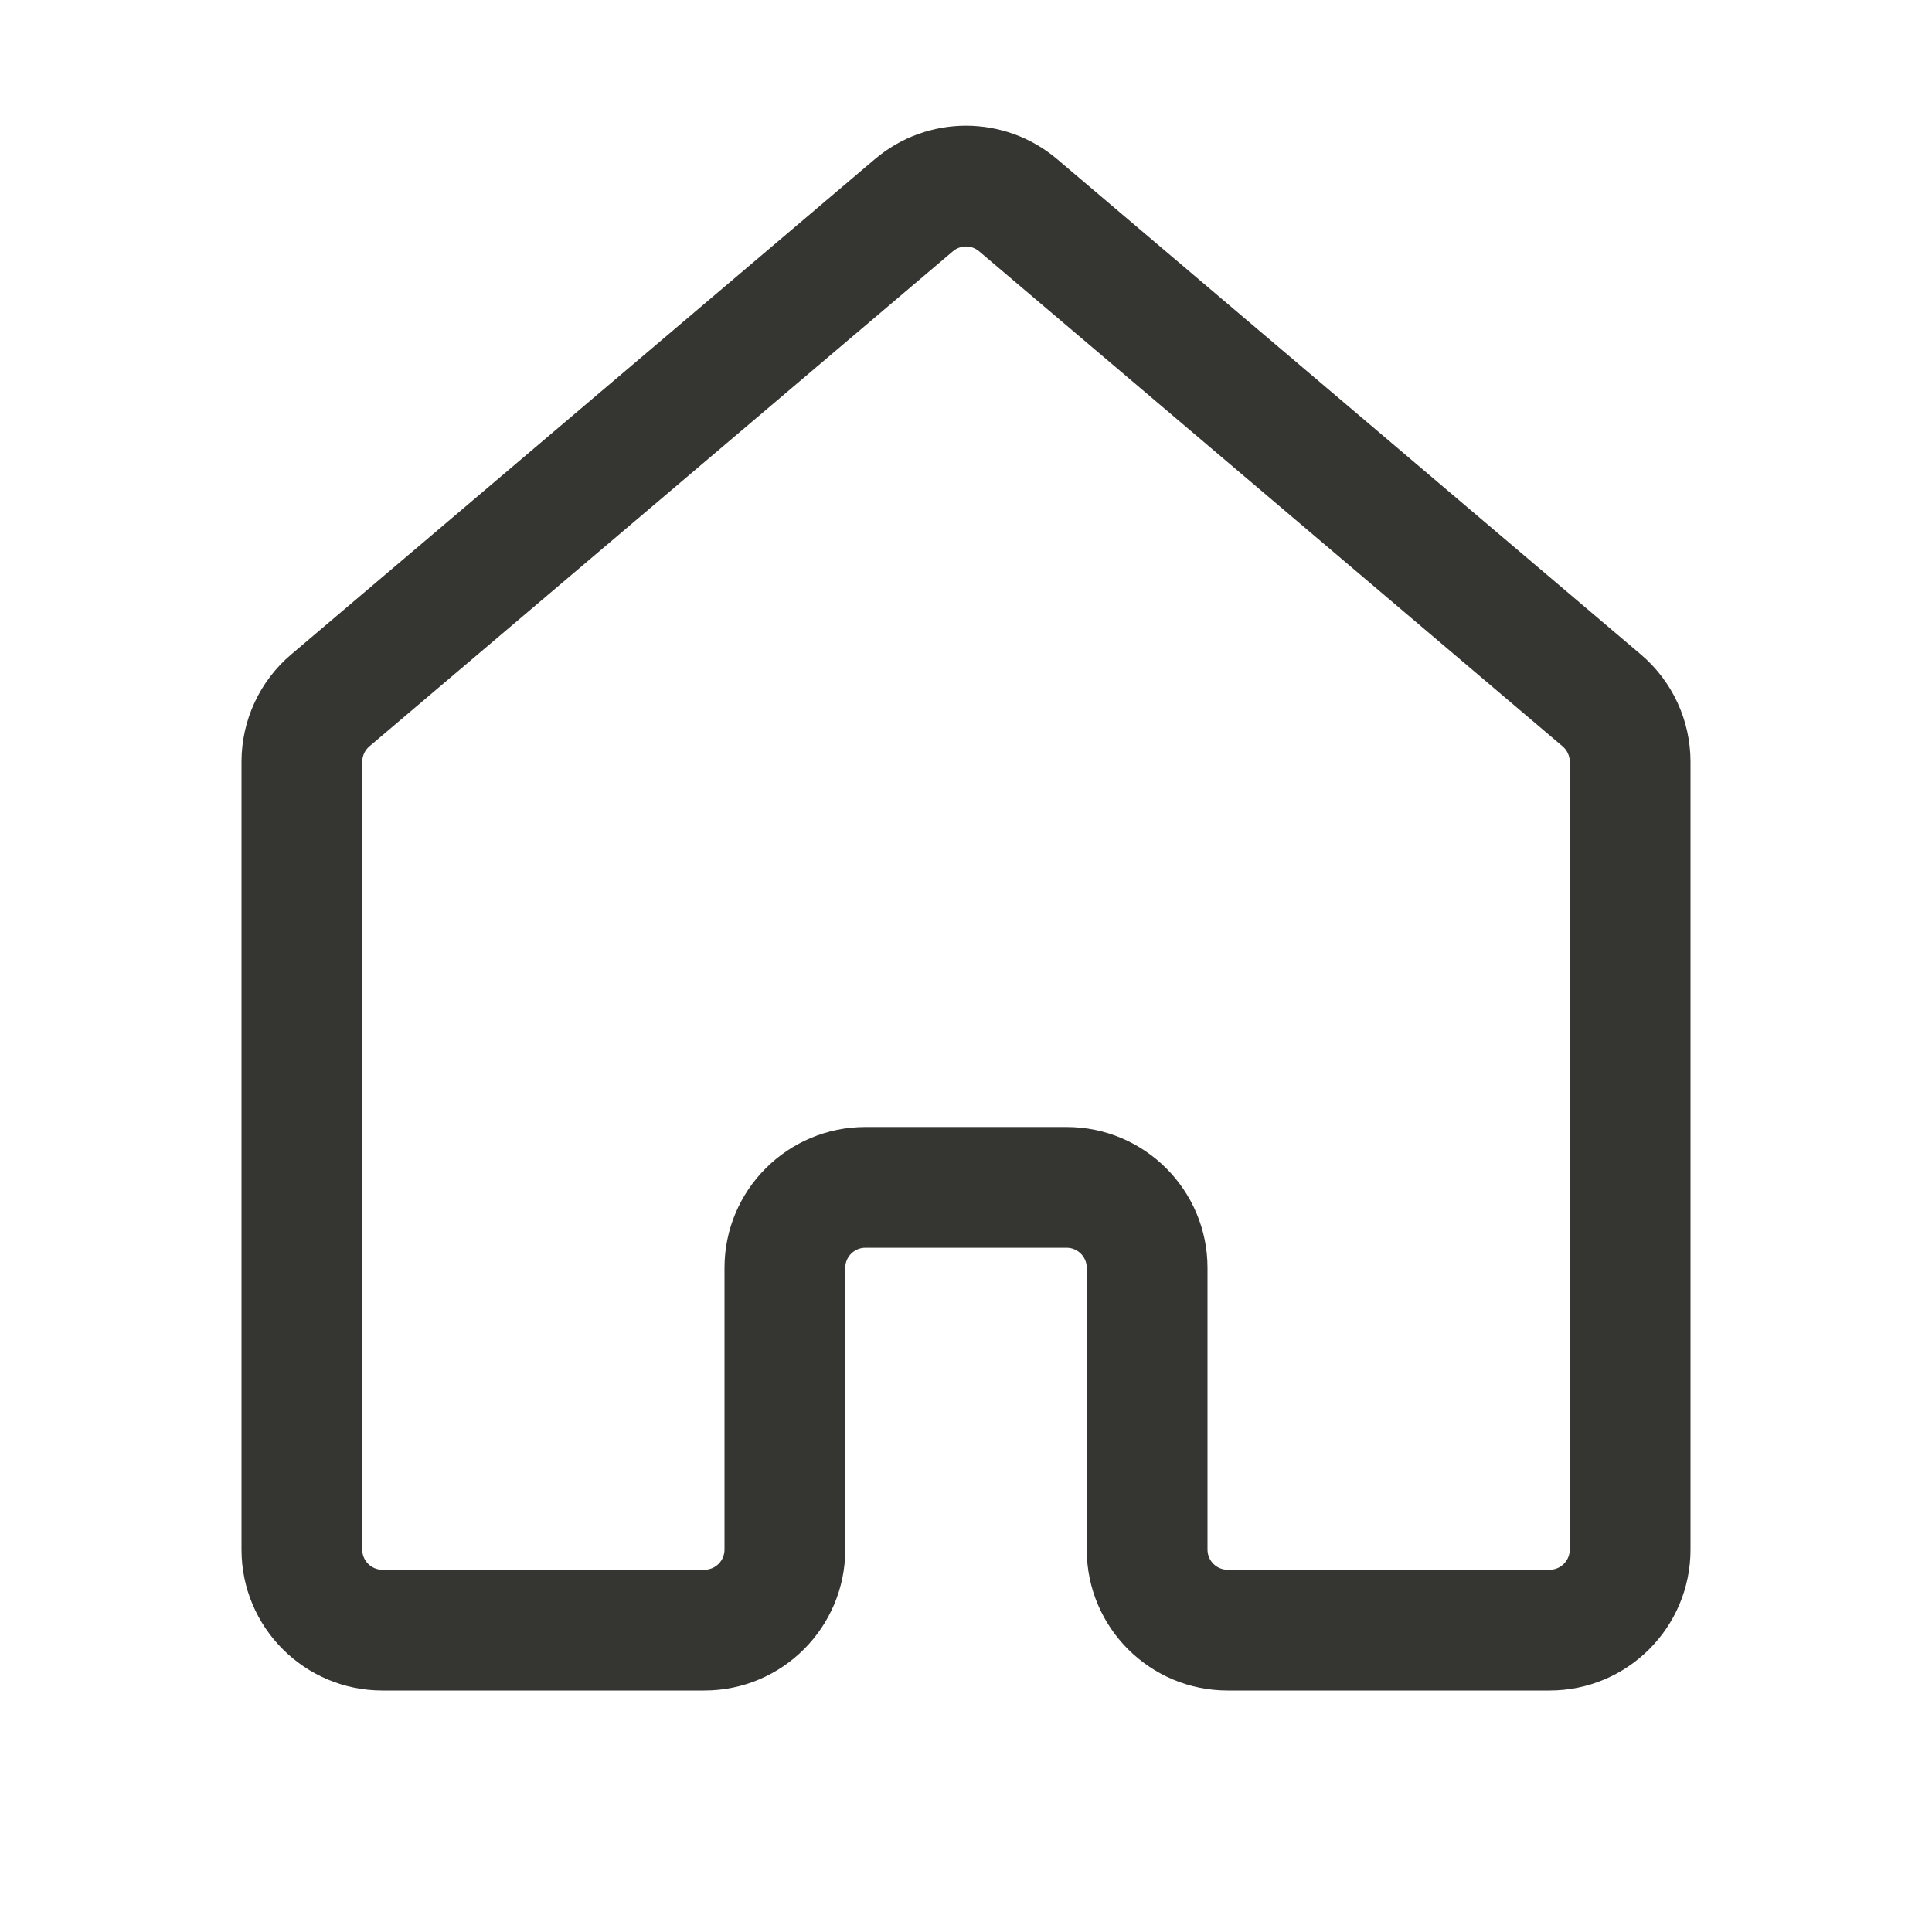
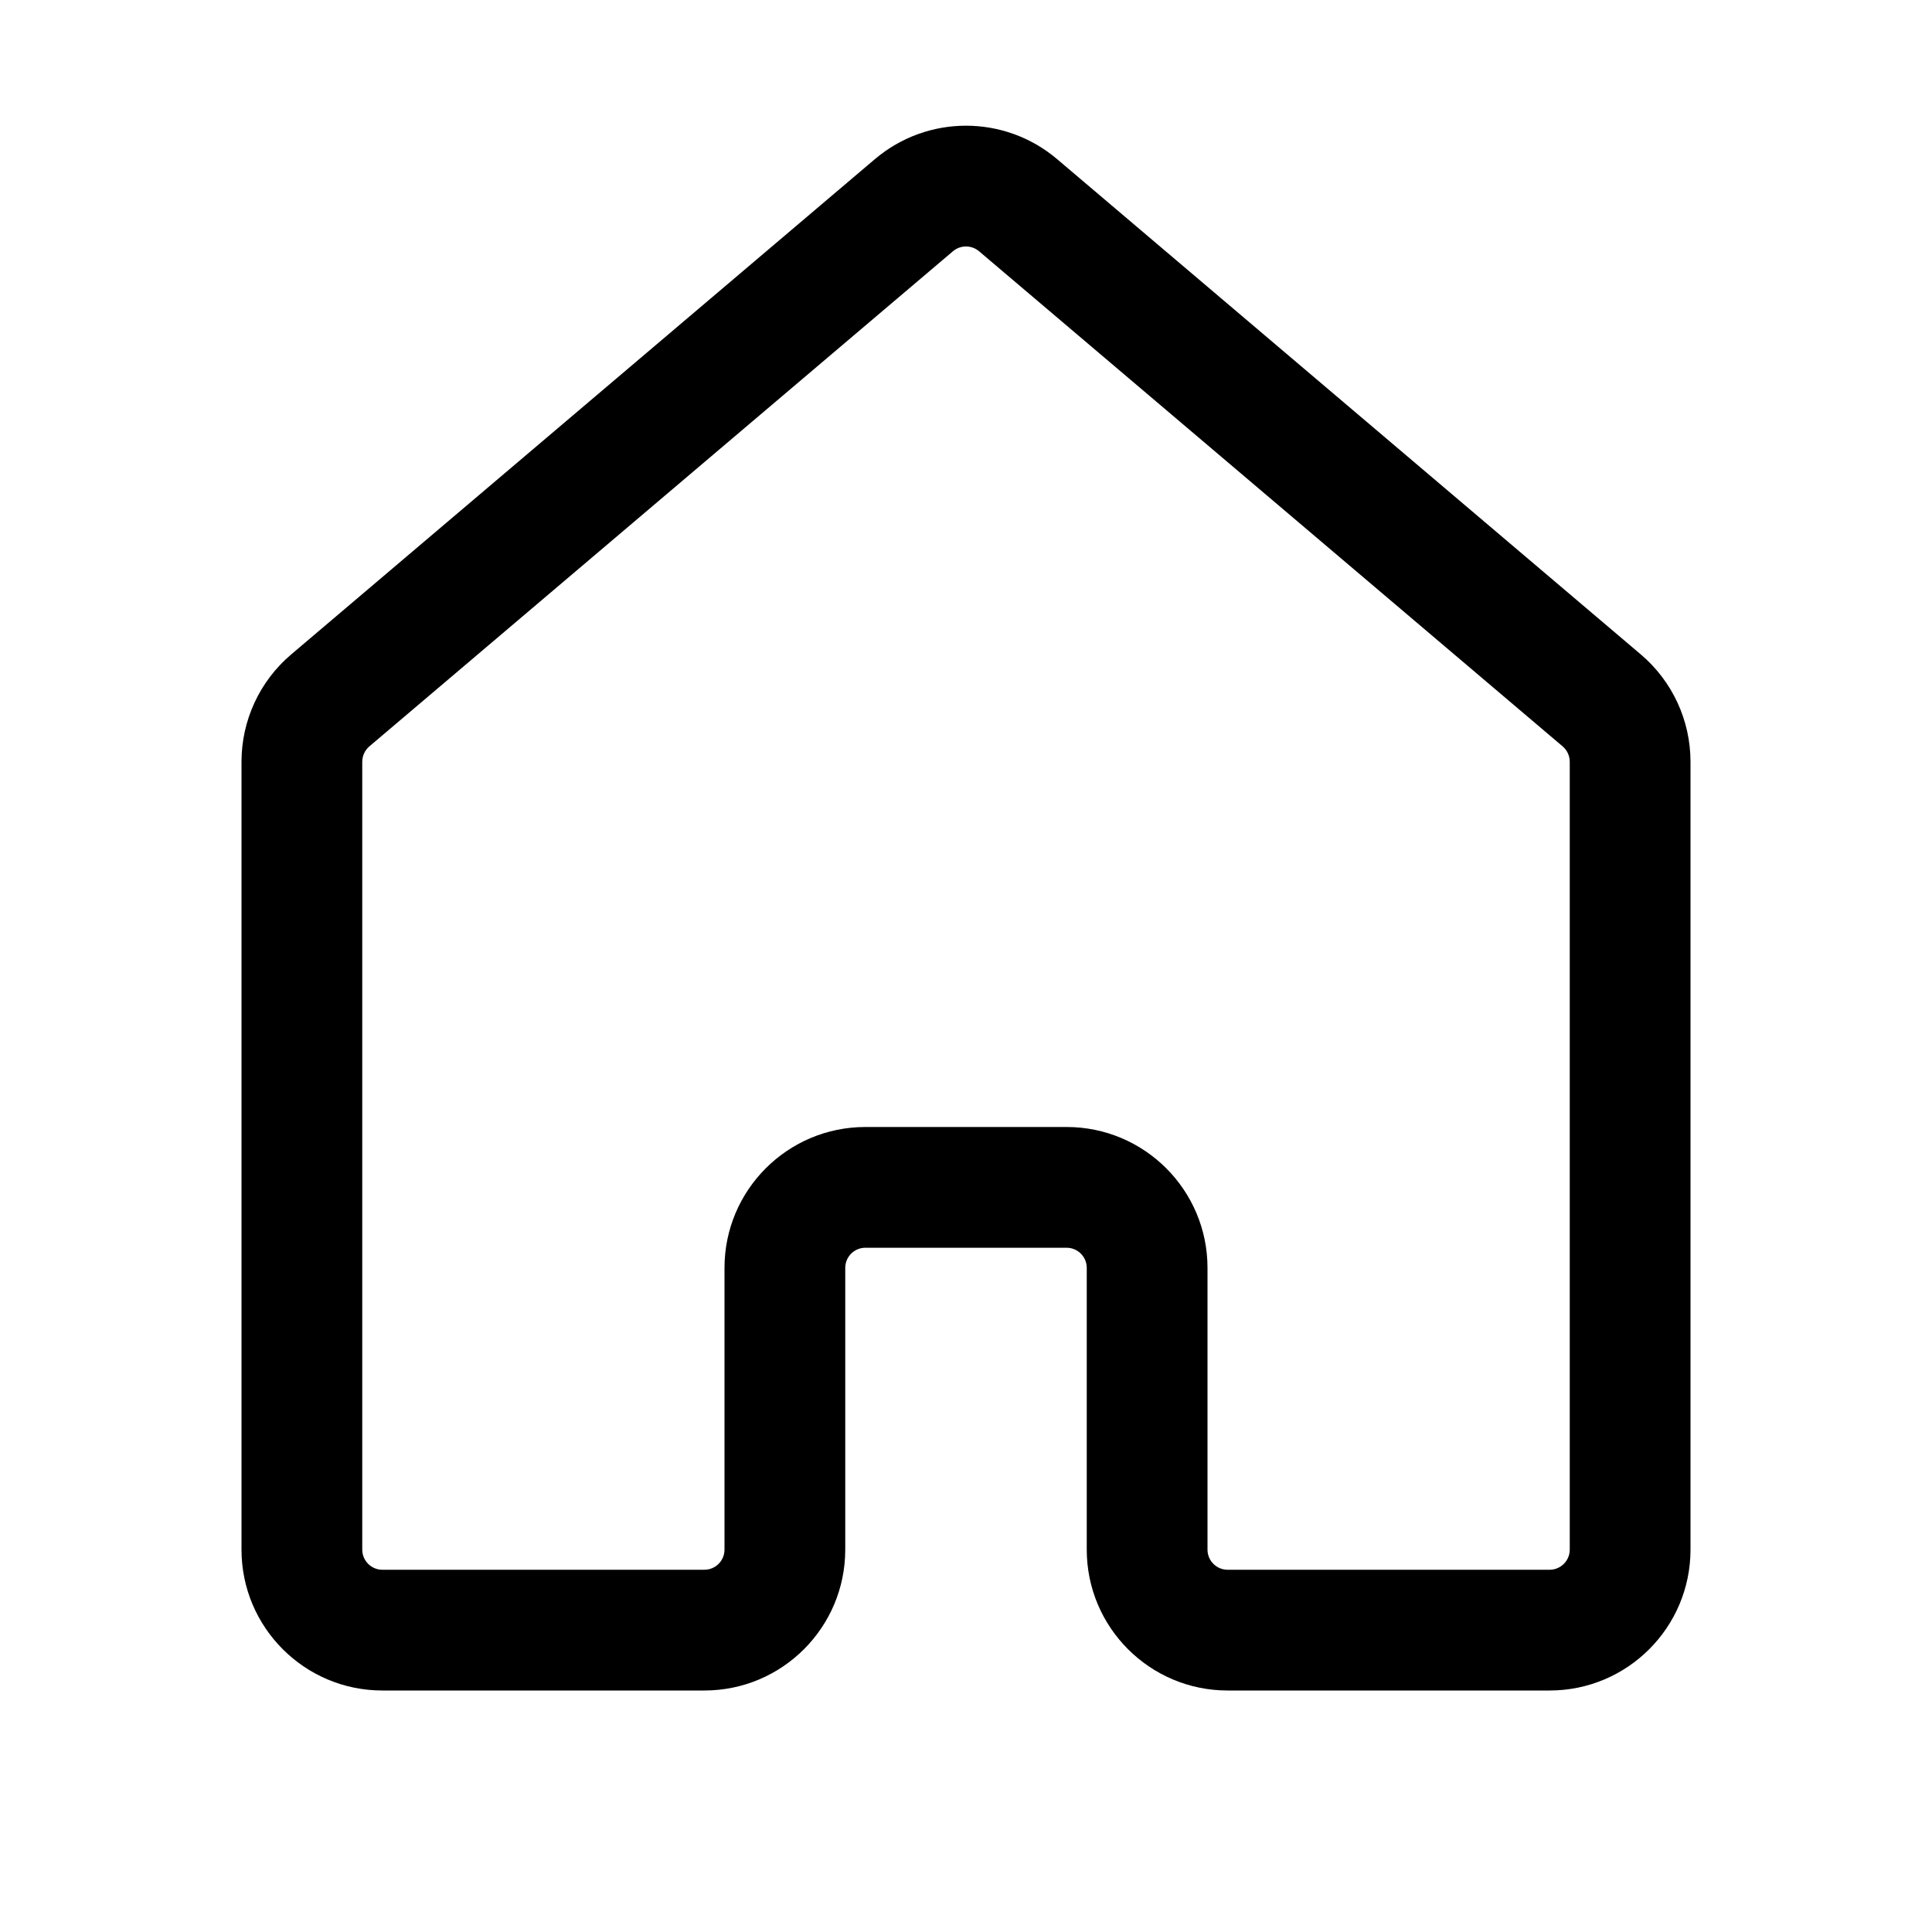
<svg xmlns="http://www.w3.org/2000/svg" width="24" height="24" viewBox="0 0 24 24" fill="none">
-   <path d="M12.647 2.549L13.132 1.977L12.647 2.549ZM19.897 8.7L19.412 9.272L19.897 8.7ZM4.103 8.7L4.588 9.272L4.103 8.7ZM19.5 9.463V19.25H21V9.463H19.5ZM4.5 19.25V9.463H3V19.25H4.5ZM4.588 9.272L11.838 3.121L10.868 1.977L3.618 8.129L4.588 9.272ZM12.162 3.121L19.412 9.272L20.382 8.129L13.132 1.977L12.162 3.121ZM10.75 15.5H13.25V14H10.75V15.5ZM13.5 15.75V19.25H15V15.75H13.5ZM10.5 19.25V15.75H9V19.25H10.5ZM8.75 19.5H4.75V21H8.75V19.5ZM15.25 21H19.25V19.5H15.25V21ZM9 19.25C9 19.388 8.888 19.5 8.75 19.5V21C9.716 21 10.5 20.216 10.5 19.25H9ZM13.5 19.25C13.5 20.216 14.284 21 15.25 21V19.5C15.112 19.5 15 19.388 15 19.25H13.5ZM13.25 15.5C13.388 15.5 13.5 15.612 13.5 15.75H15C15 14.784 14.216 14 13.25 14V15.5ZM10.75 14C9.784 14 9 14.784 9 15.75H10.5C10.5 15.612 10.612 15.5 10.75 15.5V14ZM11.838 3.121C11.932 3.042 12.068 3.042 12.162 3.121L13.132 1.977C12.479 1.423 11.521 1.423 10.868 1.977L11.838 3.121ZM3 19.25C3 20.216 3.784 21 4.75 21V19.5C4.612 19.5 4.5 19.388 4.5 19.25H3ZM19.5 19.25C19.5 19.388 19.388 19.5 19.25 19.5V21C20.216 21 21 20.216 21 19.25H19.5ZM21 9.463C21 8.949 20.774 8.461 20.382 8.129L19.412 9.272C19.468 9.32 19.5 9.39 19.5 9.463H21ZM4.5 9.463C4.5 9.39 4.532 9.32 4.588 9.272L3.618 8.129C3.226 8.461 3 8.949 3 9.463H4.5Z" fill="#353531" />
+   <path d="M12.647 2.549L13.132 1.977L12.647 2.549ZM19.897 8.7L19.412 9.272L19.897 8.7ZM4.103 8.7L4.588 9.272L4.103 8.7ZM19.5 9.463V19.25H21V9.463H19.5ZM4.5 19.25V9.463H3V19.25H4.5ZM4.588 9.272L11.838 3.121L10.868 1.977L3.618 8.129L4.588 9.272ZM12.162 3.121L19.412 9.272L20.382 8.129L13.132 1.977L12.162 3.121ZM10.75 15.5H13.25V14H10.75V15.5ZM13.5 15.75V19.25H15V15.75H13.5ZM10.5 19.25V15.75H9V19.25H10.5ZM8.75 19.5H4.75V21H8.75V19.5ZM15.25 21H19.25V19.5H15.25V21ZM9 19.25C9 19.388 8.888 19.5 8.75 19.5V21C9.716 21 10.5 20.216 10.5 19.25H9ZM13.5 19.25C13.5 20.216 14.284 21 15.25 21V19.5C15.112 19.5 15 19.388 15 19.25H13.5ZM13.25 15.5C13.388 15.5 13.5 15.612 13.5 15.75H15C15 14.784 14.216 14 13.25 14V15.5ZM10.75 14C9.784 14 9 14.784 9 15.75H10.5C10.5 15.612 10.612 15.5 10.75 15.5V14ZM11.838 3.121C11.932 3.042 12.068 3.042 12.162 3.121L13.132 1.977C12.479 1.423 11.521 1.423 10.868 1.977L11.838 3.121ZM3 19.25C3 20.216 3.784 21 4.75 21V19.5C4.612 19.5 4.5 19.388 4.5 19.25H3ZM19.5 19.25C19.5 19.388 19.388 19.5 19.25 19.5V21C20.216 21 21 20.216 21 19.25H19.5ZM21 9.463C21 8.949 20.774 8.461 20.382 8.129L19.412 9.272C19.468 9.32 19.5 9.39 19.5 9.463H21ZM4.5 9.463C4.5 9.39 4.532 9.32 4.588 9.272L3.618 8.129C3.226 8.461 3 8.949 3 9.463H4.5Z" fill="currentColor" />
</svg>
